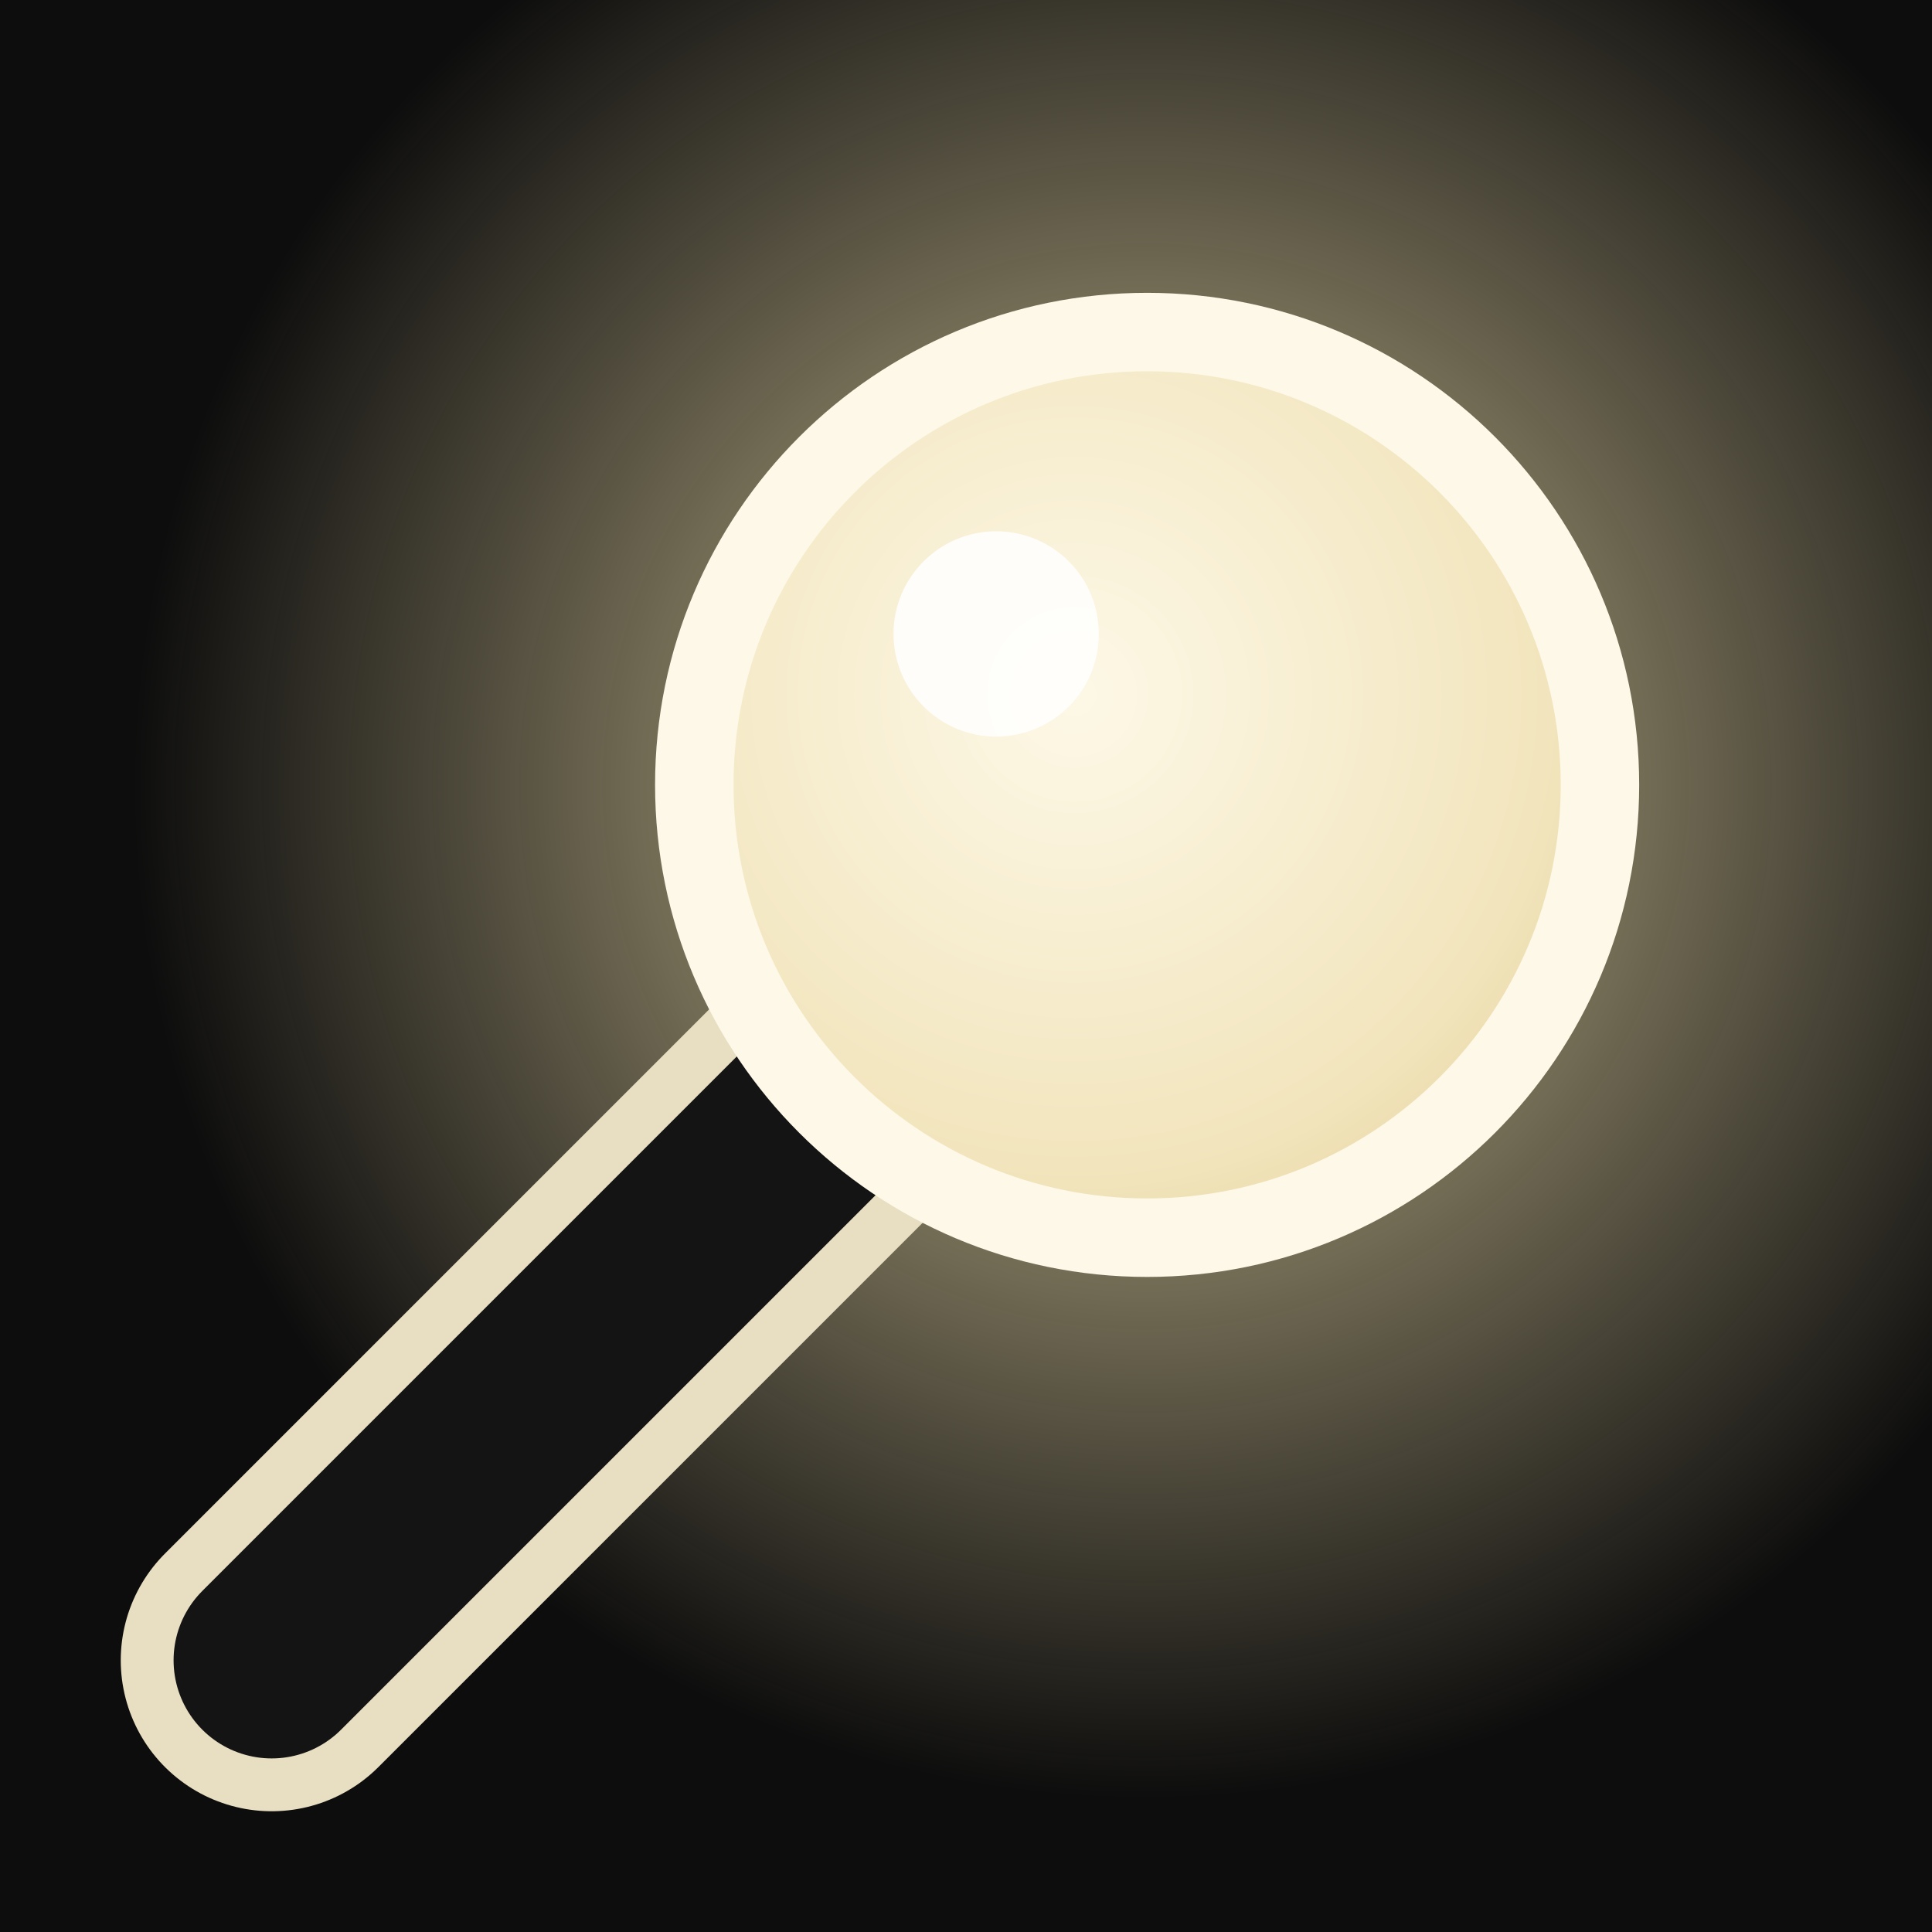
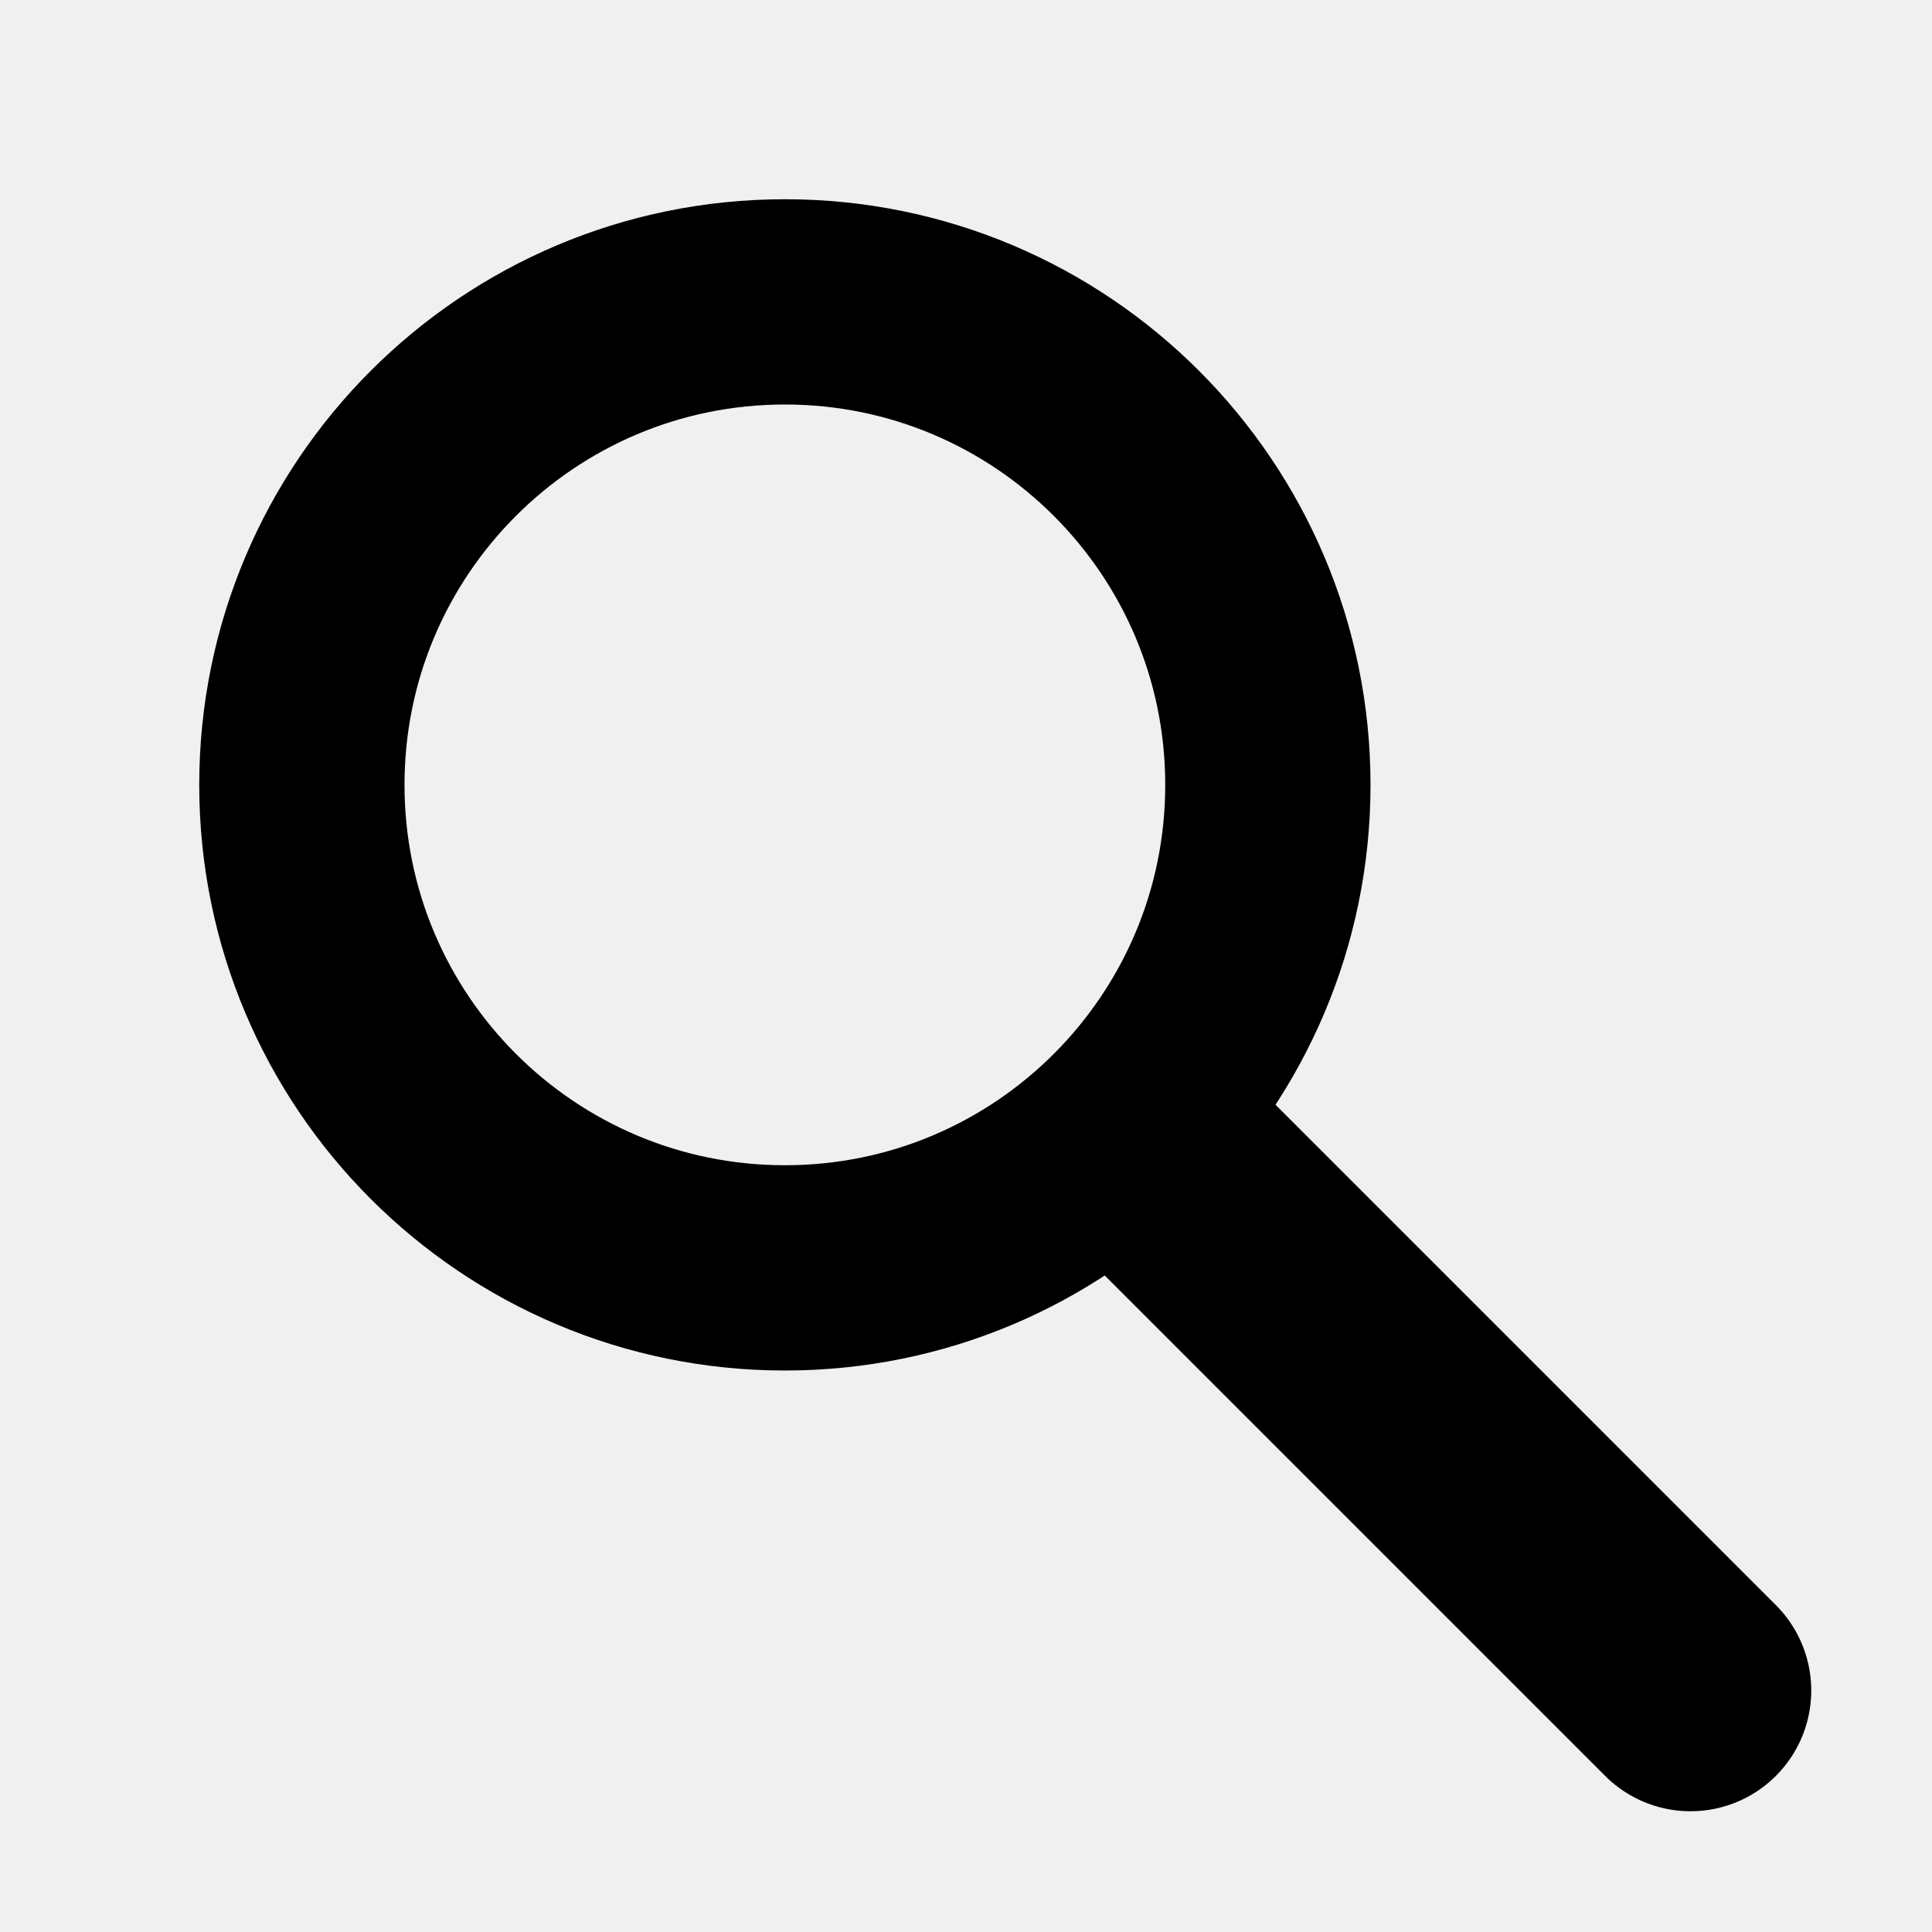
- <svg xmlns="http://www.w3.org/2000/svg" viewBox="0 0 64 64" width="64" height="64">
-   <defs>
-     <radialGradient id="lampglow" cx="0.5" cy="0.5" r="0.5">
-       <stop offset="0" stop-color="#f4e8c8" stop-opacity="0.95" />
-       <stop offset="0.45" stop-color="#e8d9a8" stop-opacity="0.5" />
-       <stop offset="1" stop-color="#e8d9a8" stop-opacity="0" />
-     </radialGradient>
-     <radialGradient id="lens" cx="0.42" cy="0.4" r="0.75">
-       <stop offset="0" stop-color="#fdf8e7" />
-       <stop offset="0.7" stop-color="#f2e5bd" />
-       <stop offset="1" stop-color="#e4d29a" />
-     </radialGradient>
-   </defs>
-   <rect width="64" height="64" fill="#0d0d0d" />
-   <circle cx="38" cy="26" r="34" fill="url(#lampglow)" />
-   <line x1="27.4" y1="36.6" x2="9" y2="55" stroke="#e8dfc2" stroke-width="10" stroke-linecap="round" />
-   <line x1="27.4" y1="36.6" x2="9" y2="55" stroke="#141414" stroke-width="6.5" stroke-linecap="round" />
-   <circle cx="38" cy="26" r="15" fill="url(#lens)" stroke="#fdf8e7" stroke-width="2.6" />
-   <circle cx="33" cy="21" r="3.4" fill="#ffffff" opacity="0.85" />
+ <svg xmlns="http://www.w3.org/2000/svg" viewBox="0 0 32 32">
+   <circle cx="13" cy="13" r="8" fill="none" stroke="#000000" stroke-width="3.4" />
+   <line x1="19" y1="19" x2="28" y2="28" stroke="#000000" stroke-width="4" stroke-linecap="round" />
</svg>
